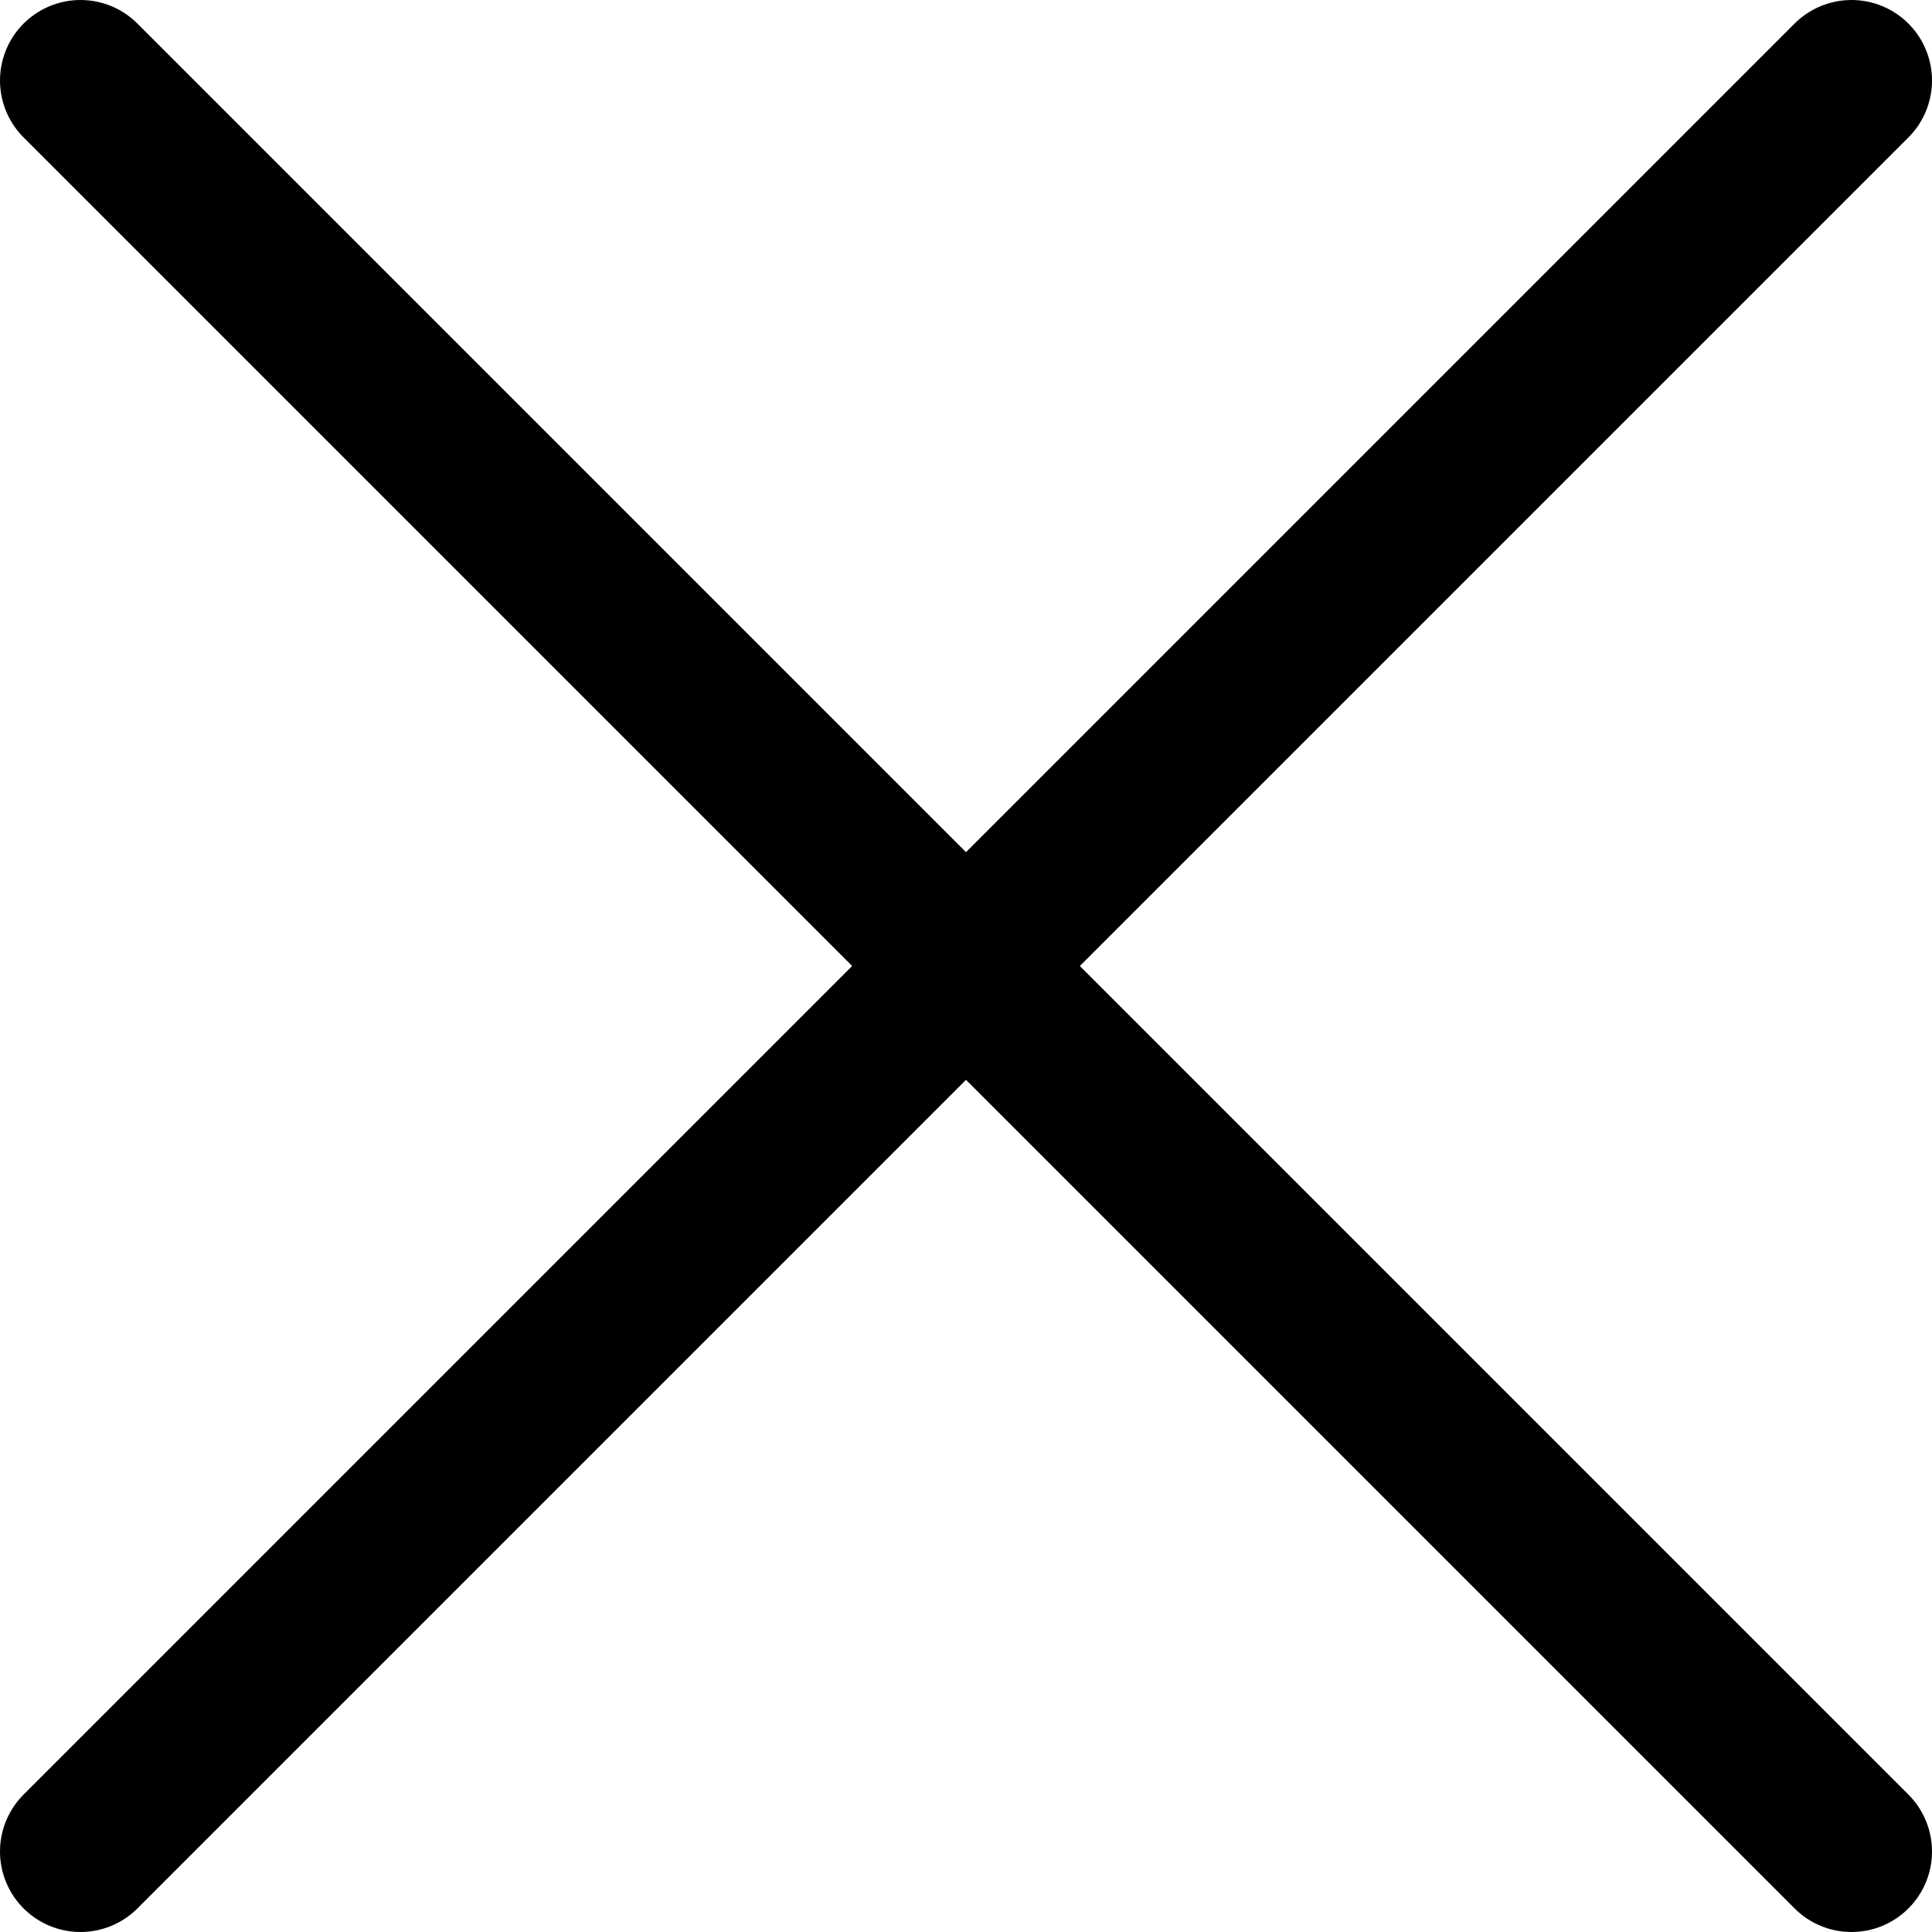
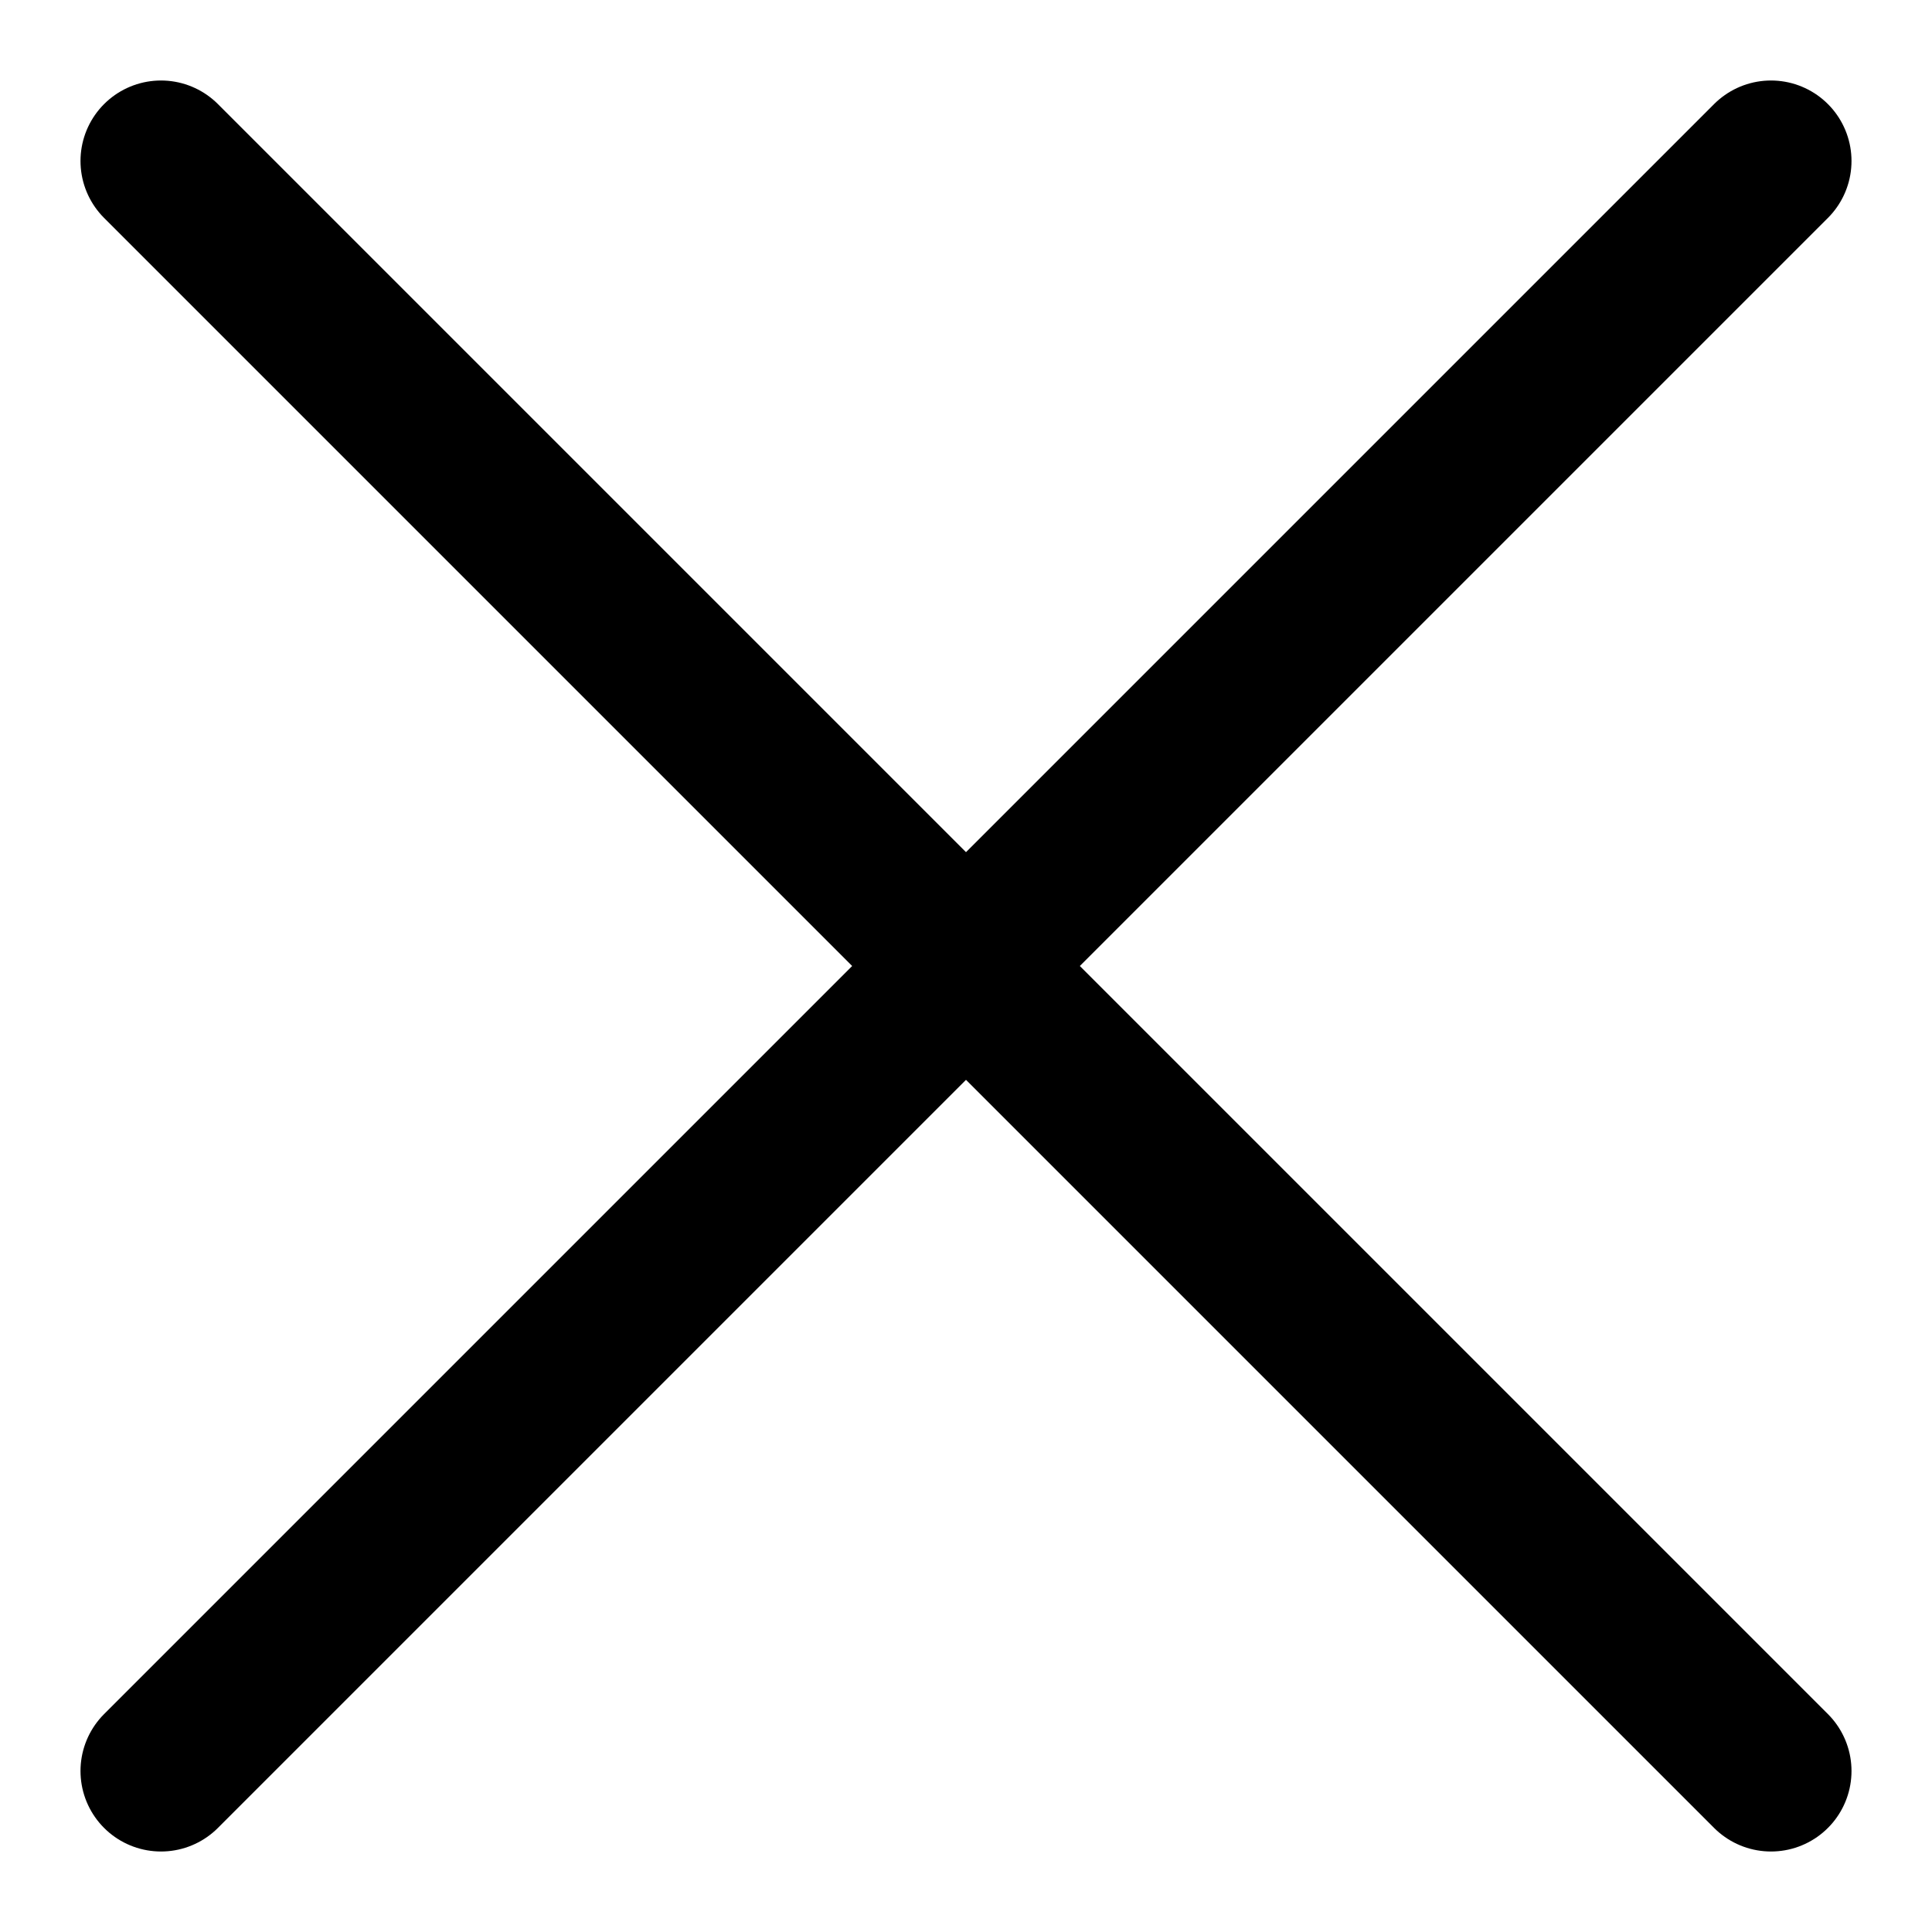
<svg xmlns="http://www.w3.org/2000/svg" width="24" height="24" viewBox="0 0 24 24">
-   <g class="icon-stroke" stroke="#000000" fill="none" fill-rule="evenodd" stroke-width="2" transform="translate(1 1)" stroke-linecap="round" stroke-linejoin="round">
-     <path d="M22 0L0 22M0 0L22 22" />
+   <g class="icon-stroke" fill="none" stroke="#000000" stroke-width="2" transform="translate(1 1)" stroke-linecap="round" stroke-linejoin="round">
+     <path d="M21,1L1,21 M1,1l20,20" />
  </g>
</svg>
